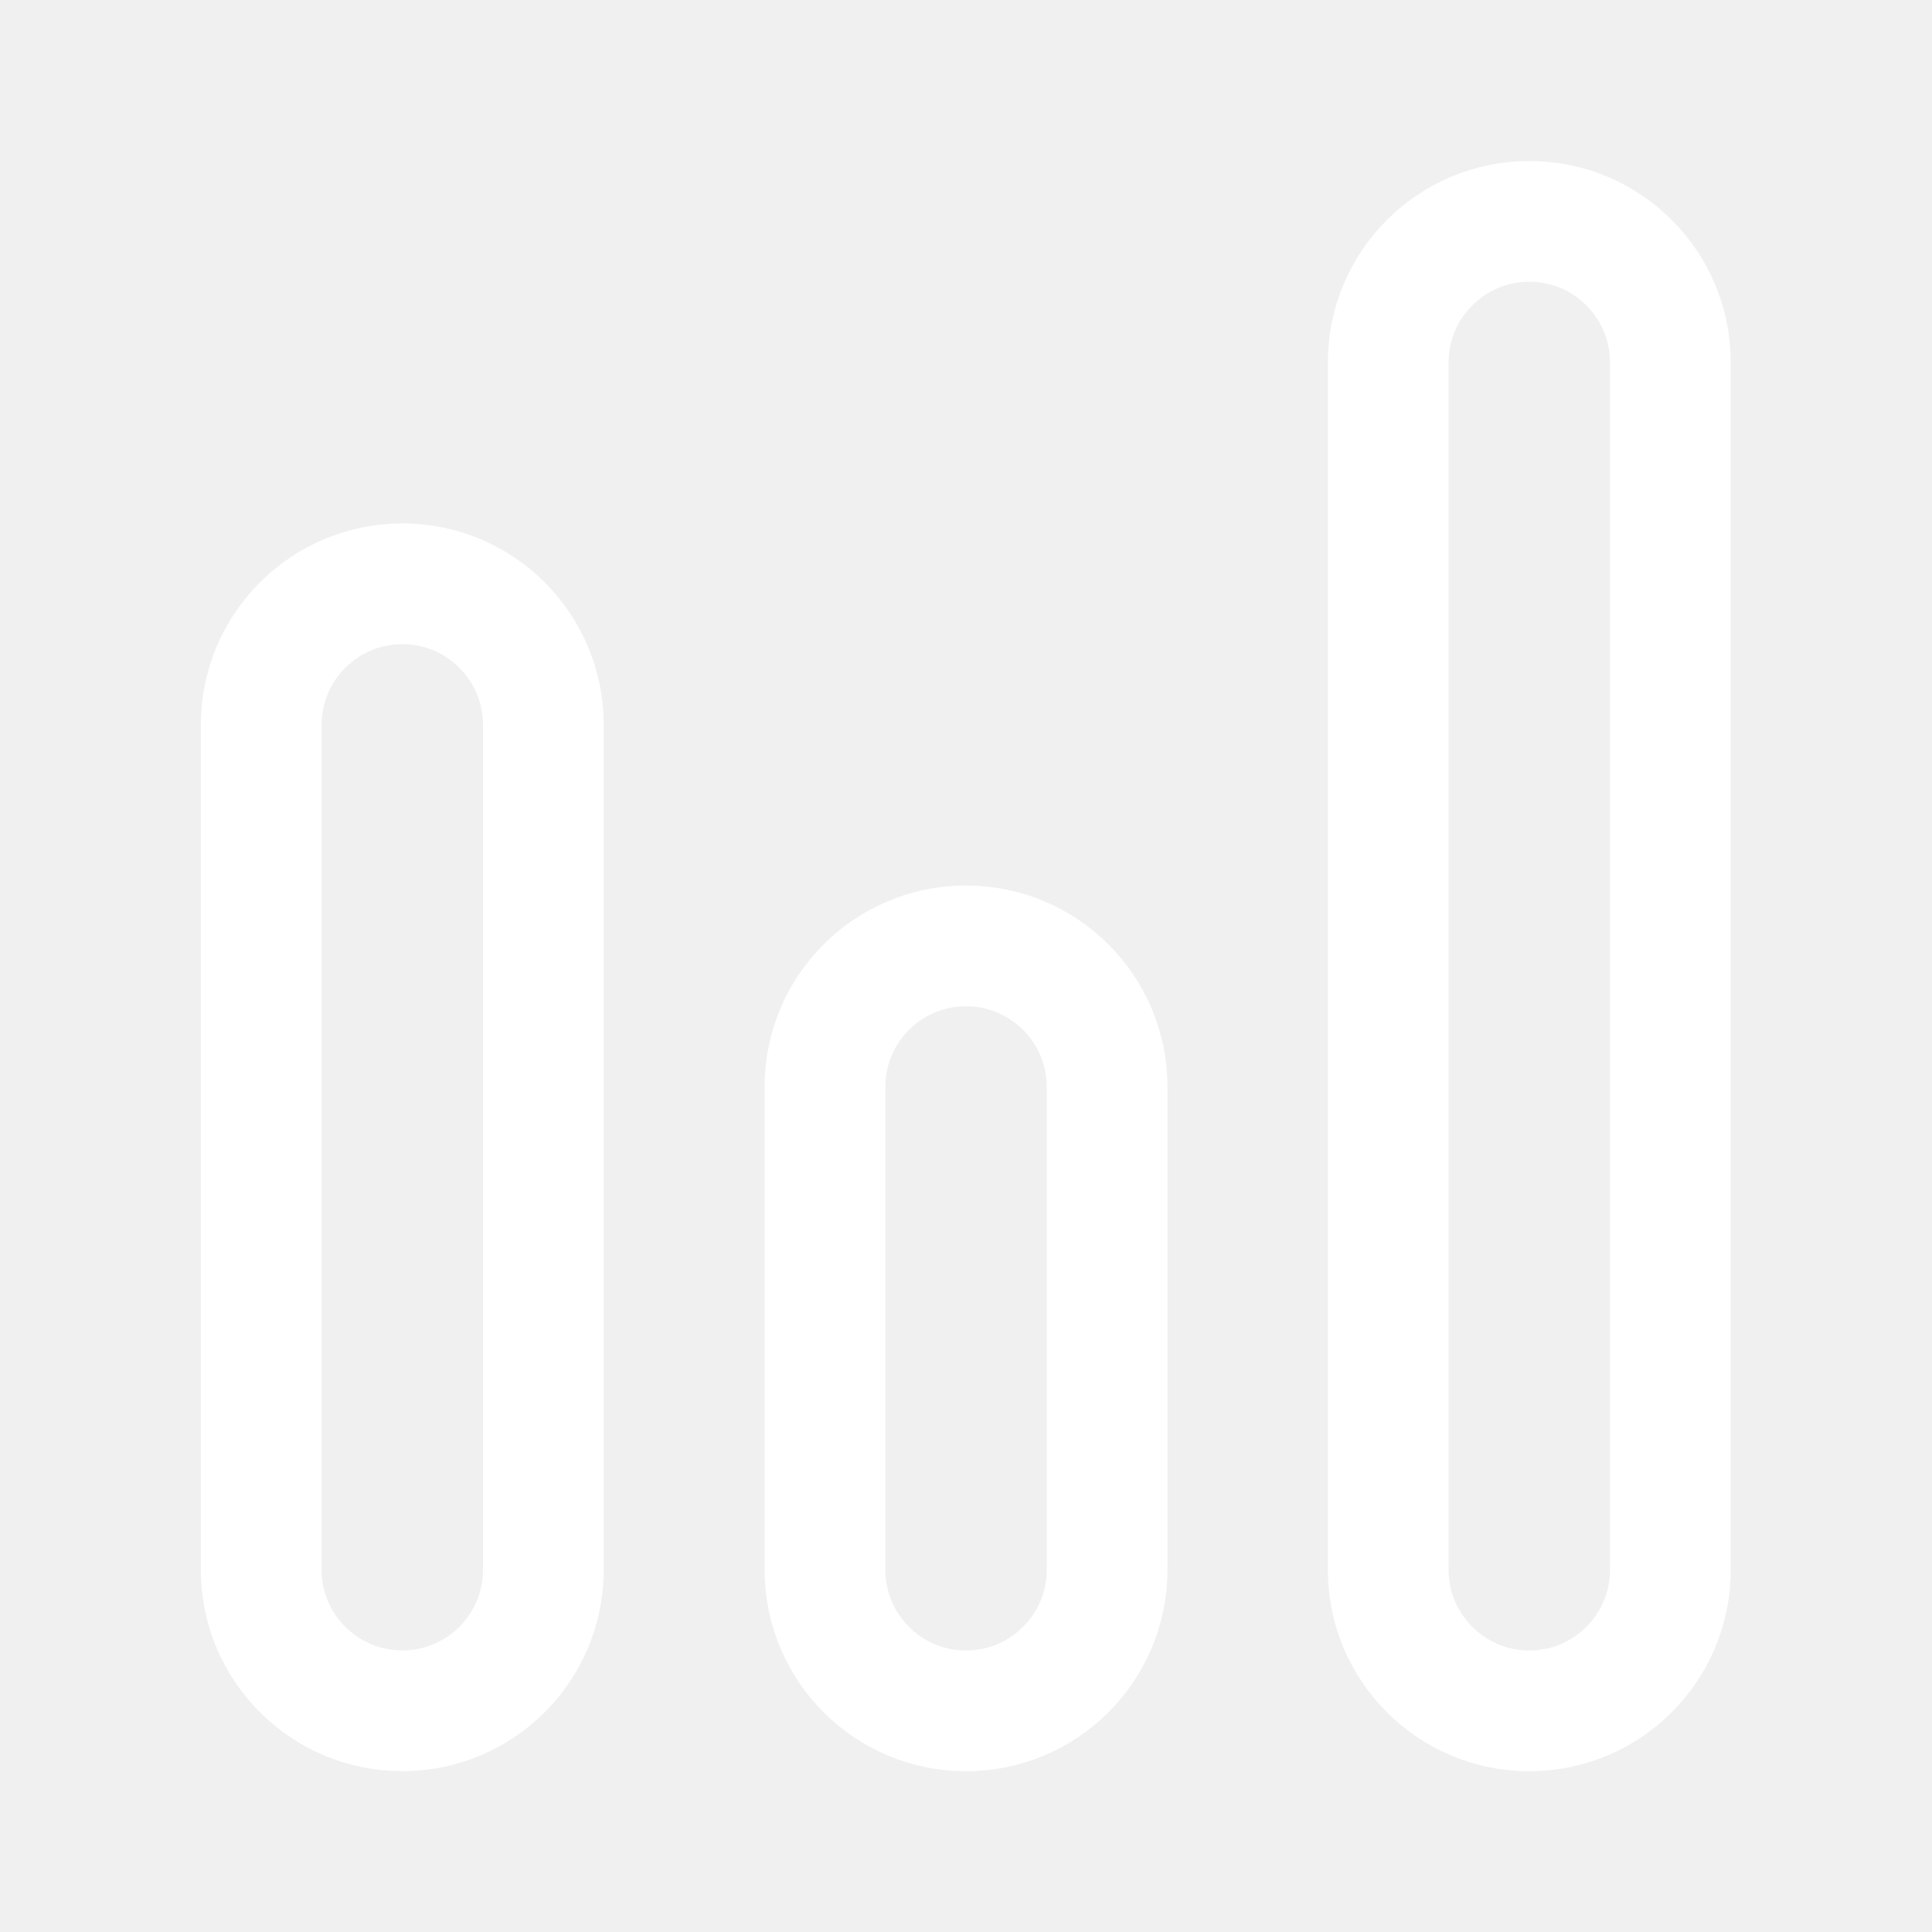
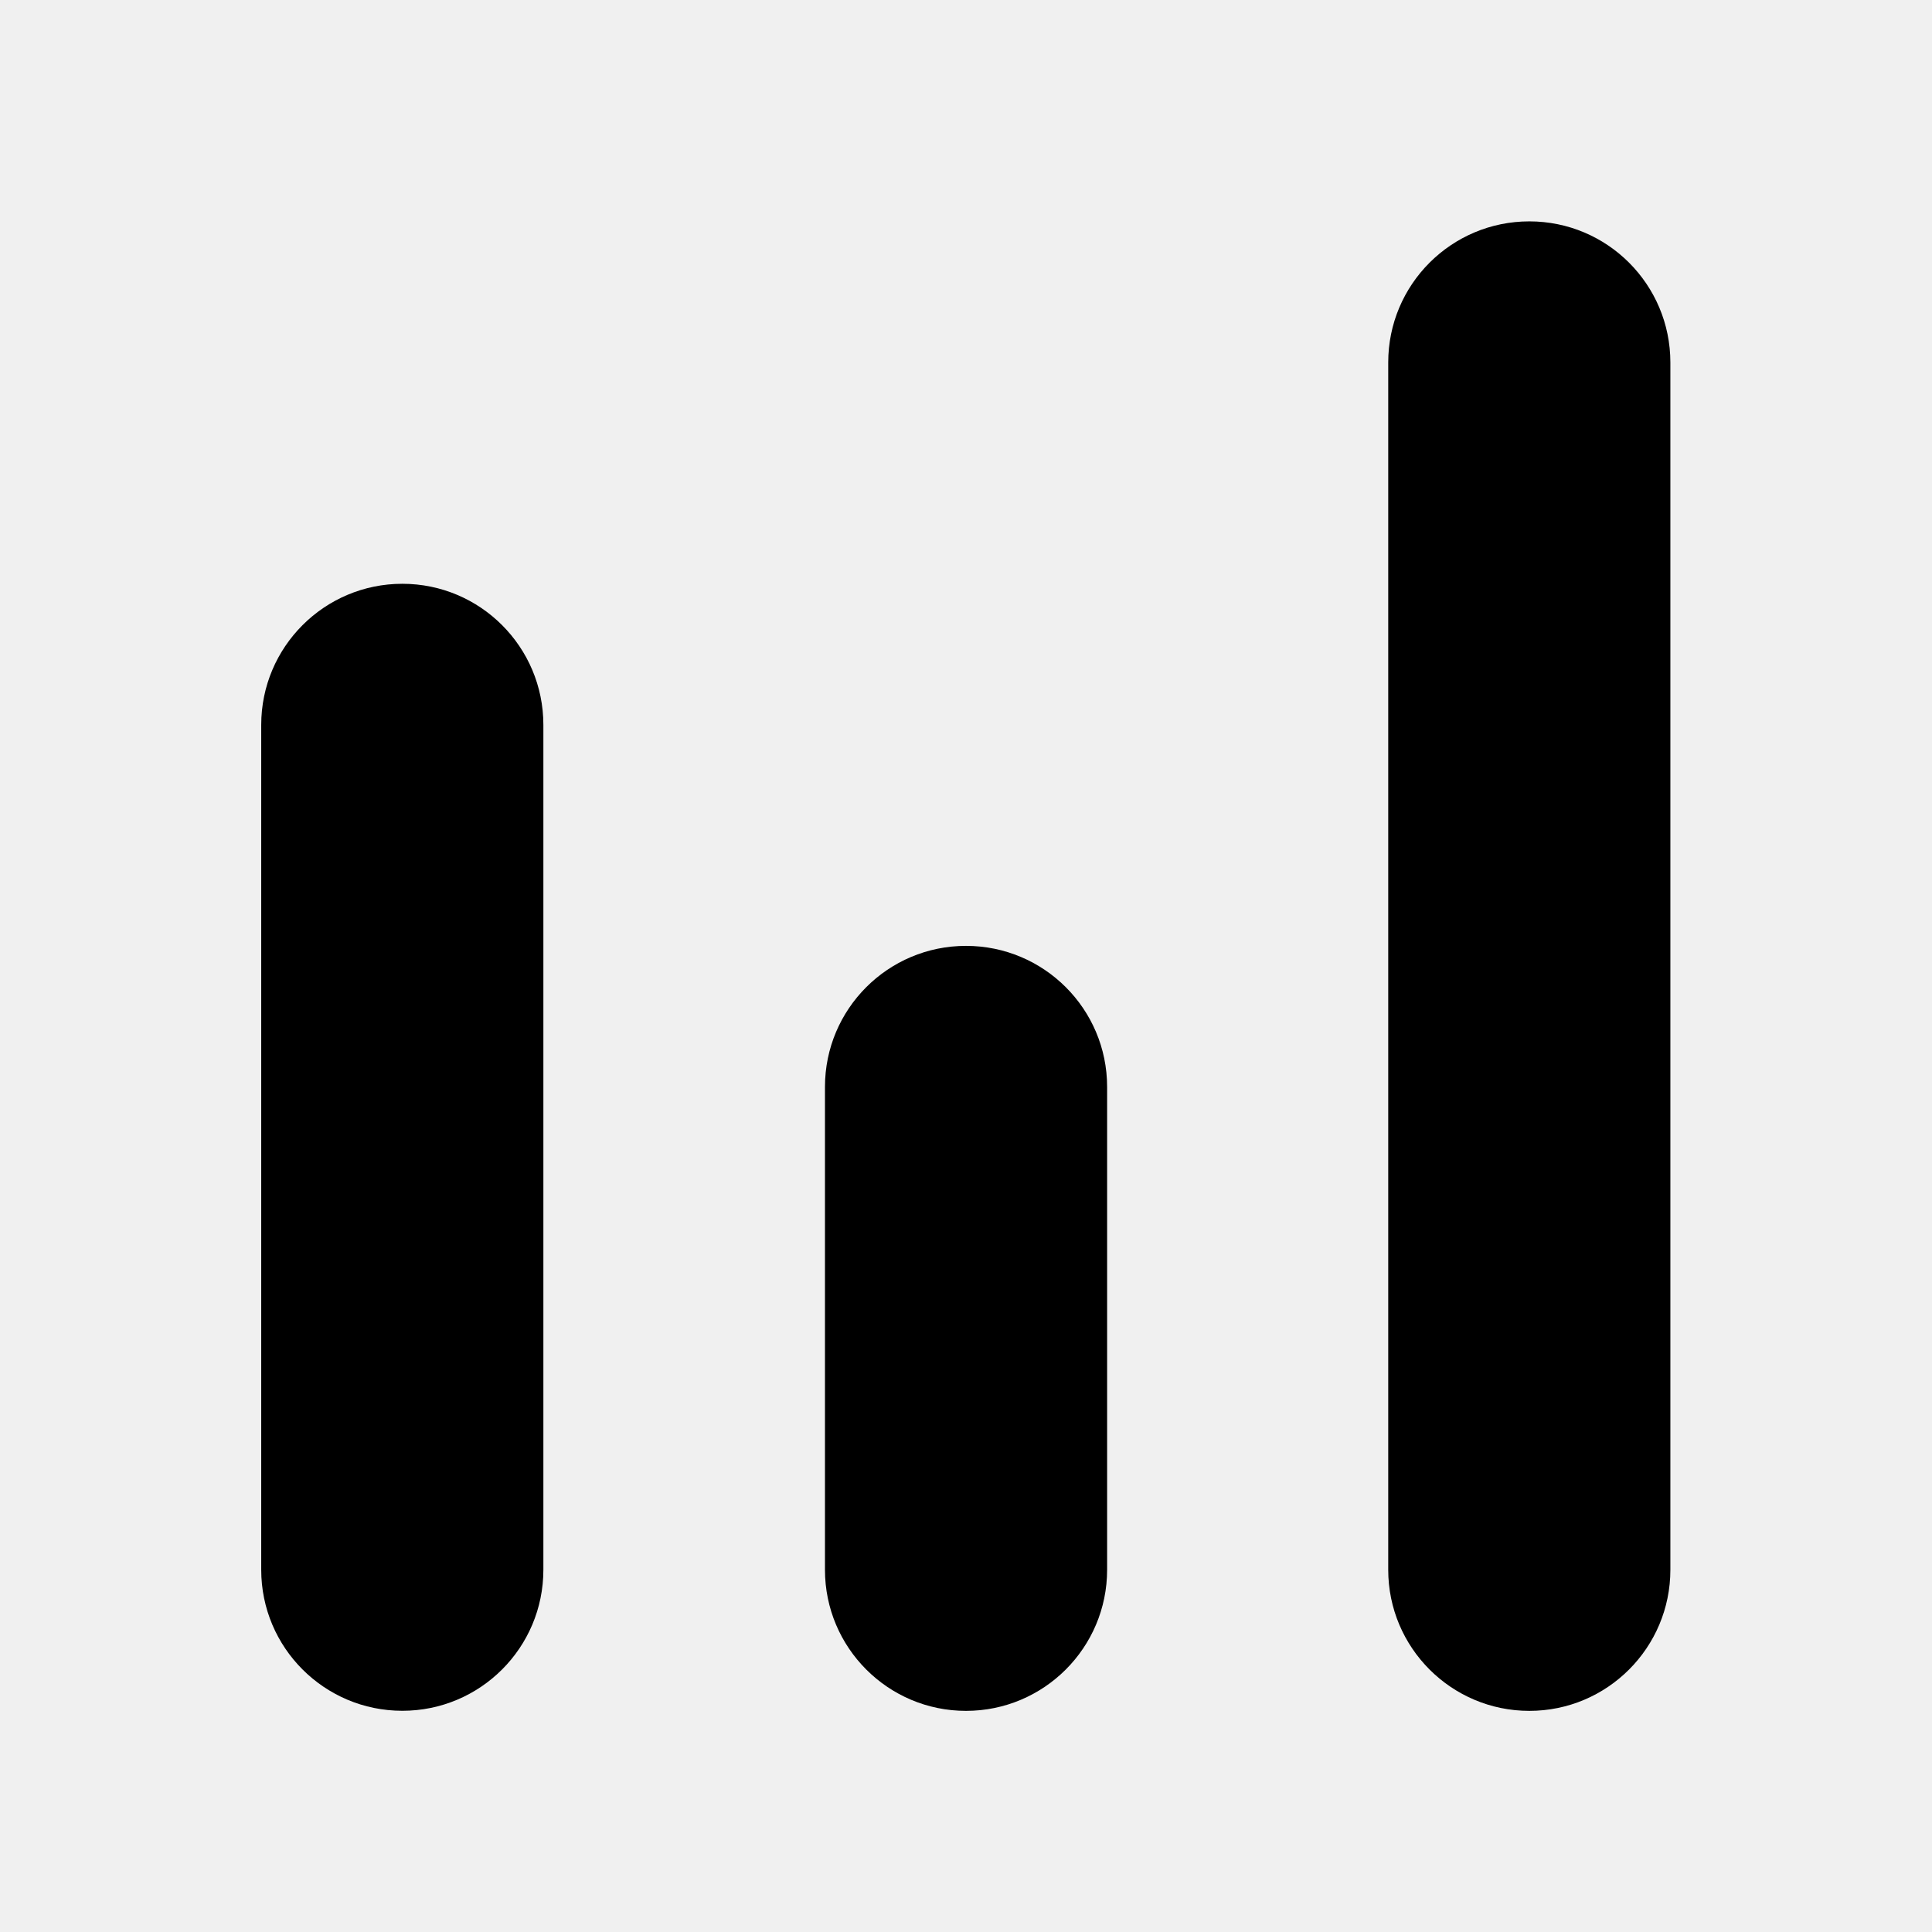
- <svg xmlns="http://www.w3.org/2000/svg" width="32" height="32" viewBox="0 0 24 24" fill="none">
-   <path d="M6.75 9.005C6.75 8.037 5.966 7.252 4.998 7.252C4.03 7.252 3.245 8.037 3.245 9.005C3.245 9.834 3.245 18.671 3.245 19.5C3.245 20.468 4.03 21.252 4.998 21.252C5.966 21.252 6.75 20.468 6.75 19.5C6.75 18.671 6.75 9.834 6.75 9.005Z" stroke="white" stroke-width="1.5" stroke-miterlimit="10" />
-   <path d="M13.753 13.502C13.753 12.534 12.968 11.75 12 11.75C11.032 11.75 10.248 12.534 10.248 13.502C10.248 14.332 10.248 18.672 10.248 19.5C10.248 20.468 11.032 21.253 12 21.253C12.968 21.253 13.753 20.468 13.753 19.5C13.753 18.671 13.753 14.332 13.753 13.502Z" stroke="white" stroke-width="1.5" stroke-miterlimit="10" />
-   <path d="M20.75 4.503C20.75 3.534 19.966 2.75 18.998 2.75C18.03 2.75 17.245 3.534 17.245 4.503C17.245 5.332 17.245 18.672 17.245 19.5C17.245 20.468 18.03 21.253 18.998 21.253C19.966 21.253 20.75 20.468 20.75 19.5C20.75 18.671 20.75 5.332 20.75 4.503Z" stroke="white" stroke-width="1.5" stroke-miterlimit="10" />
+ <svg xmlns="http://www.w3.org/2000/svg" width="32" height="32" viewBox="0 0 24 24" fill="black">
+   <path d="M6.75 9.005C6.75 8.037 5.966 7.252 4.998 7.252C4.03 7.252 3.245 8.037 3.245 9.005C3.245 9.834 3.245 18.671 3.245 19.5C3.245 20.468 4.03 21.252 4.998 21.252C5.966 21.252 6.75 20.468 6.75 19.5C6.75 18.671 6.75 9.834 6.75 9.005Z" stroke-width="1.5" stroke-miterlimit="10" />
+   <path d="M13.753 13.502C13.753 12.534 12.968 11.75 12 11.75C11.032 11.75 10.248 12.534 10.248 13.502C10.248 14.332 10.248 18.672 10.248 19.5C10.248 20.468 11.032 21.253 12 21.253C12.968 21.253 13.753 20.468 13.753 19.5C13.753 18.671 13.753 14.332 13.753 13.502Z" stroke-width="1.5" stroke-miterlimit="10" />
+   <path d="M20.75 4.503C20.75 3.534 19.966 2.75 18.998 2.75C18.03 2.75 17.245 3.534 17.245 4.503C17.245 5.332 17.245 18.672 17.245 19.5C17.245 20.468 18.03 21.253 18.998 21.253C19.966 21.253 20.75 20.468 20.75 19.5C20.75 18.671 20.75 5.332 20.75 4.503Z" stroke-width="1.5" stroke-miterlimit="10" />
</svg>
